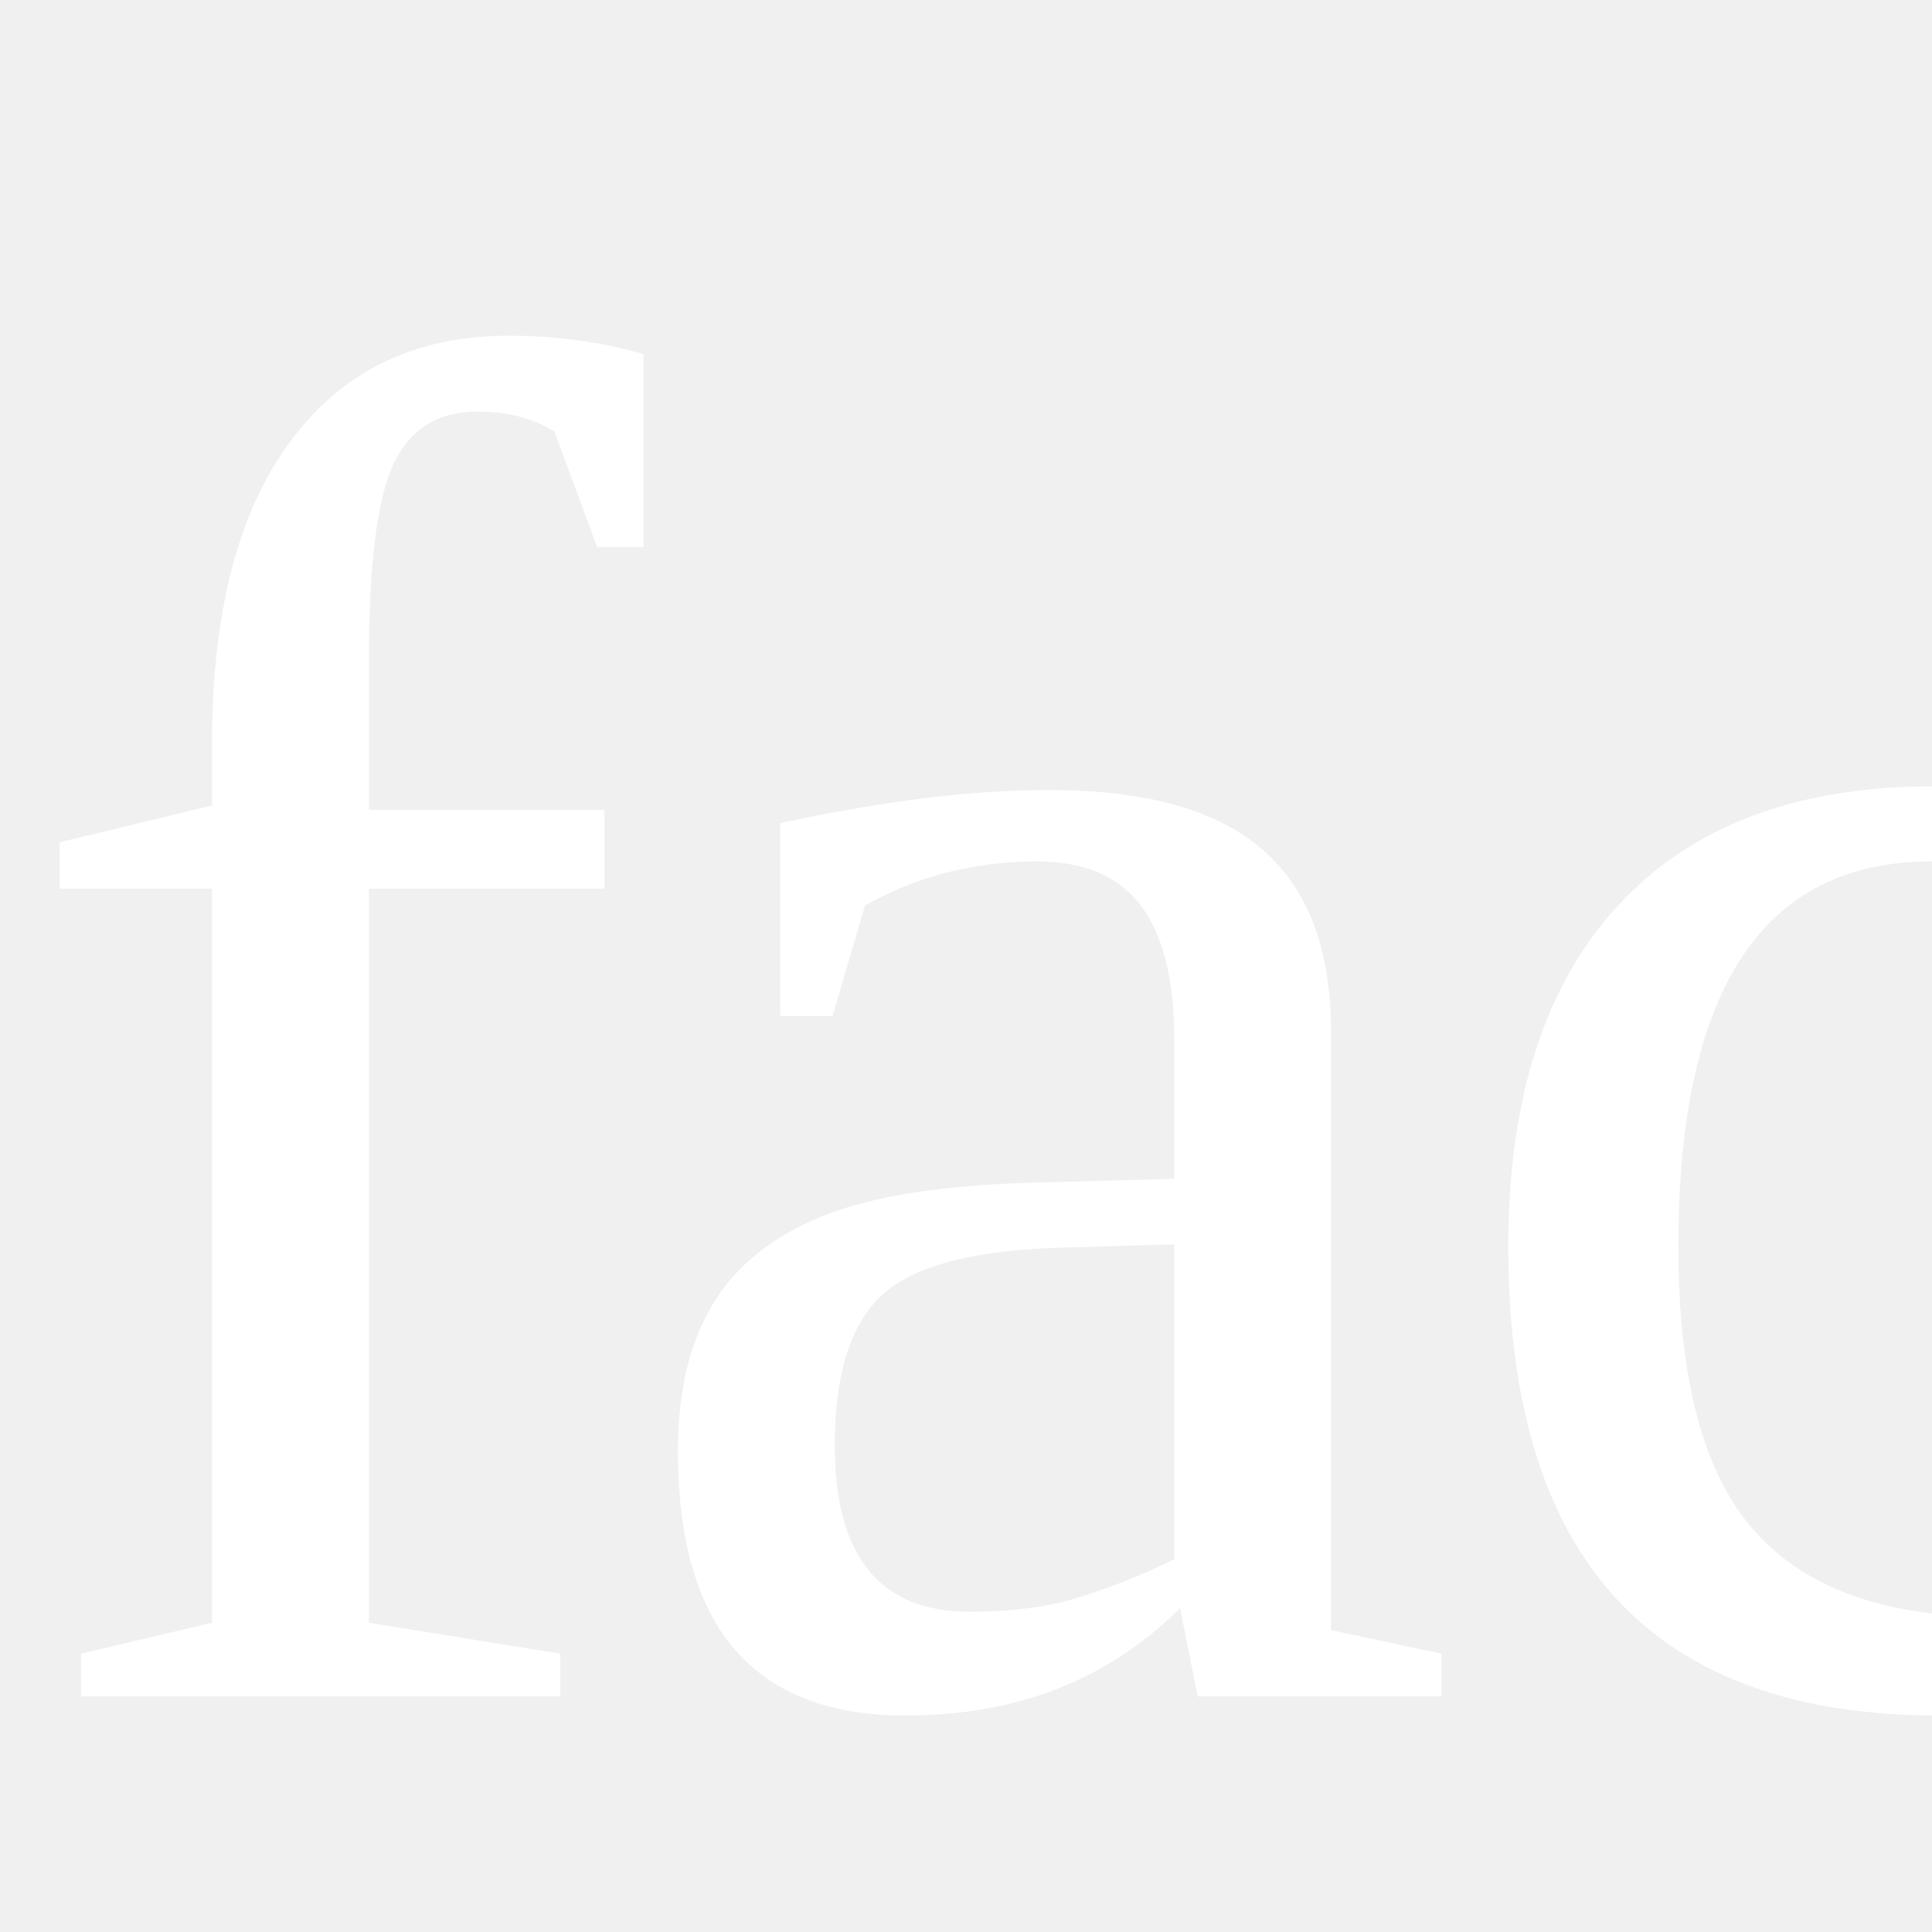
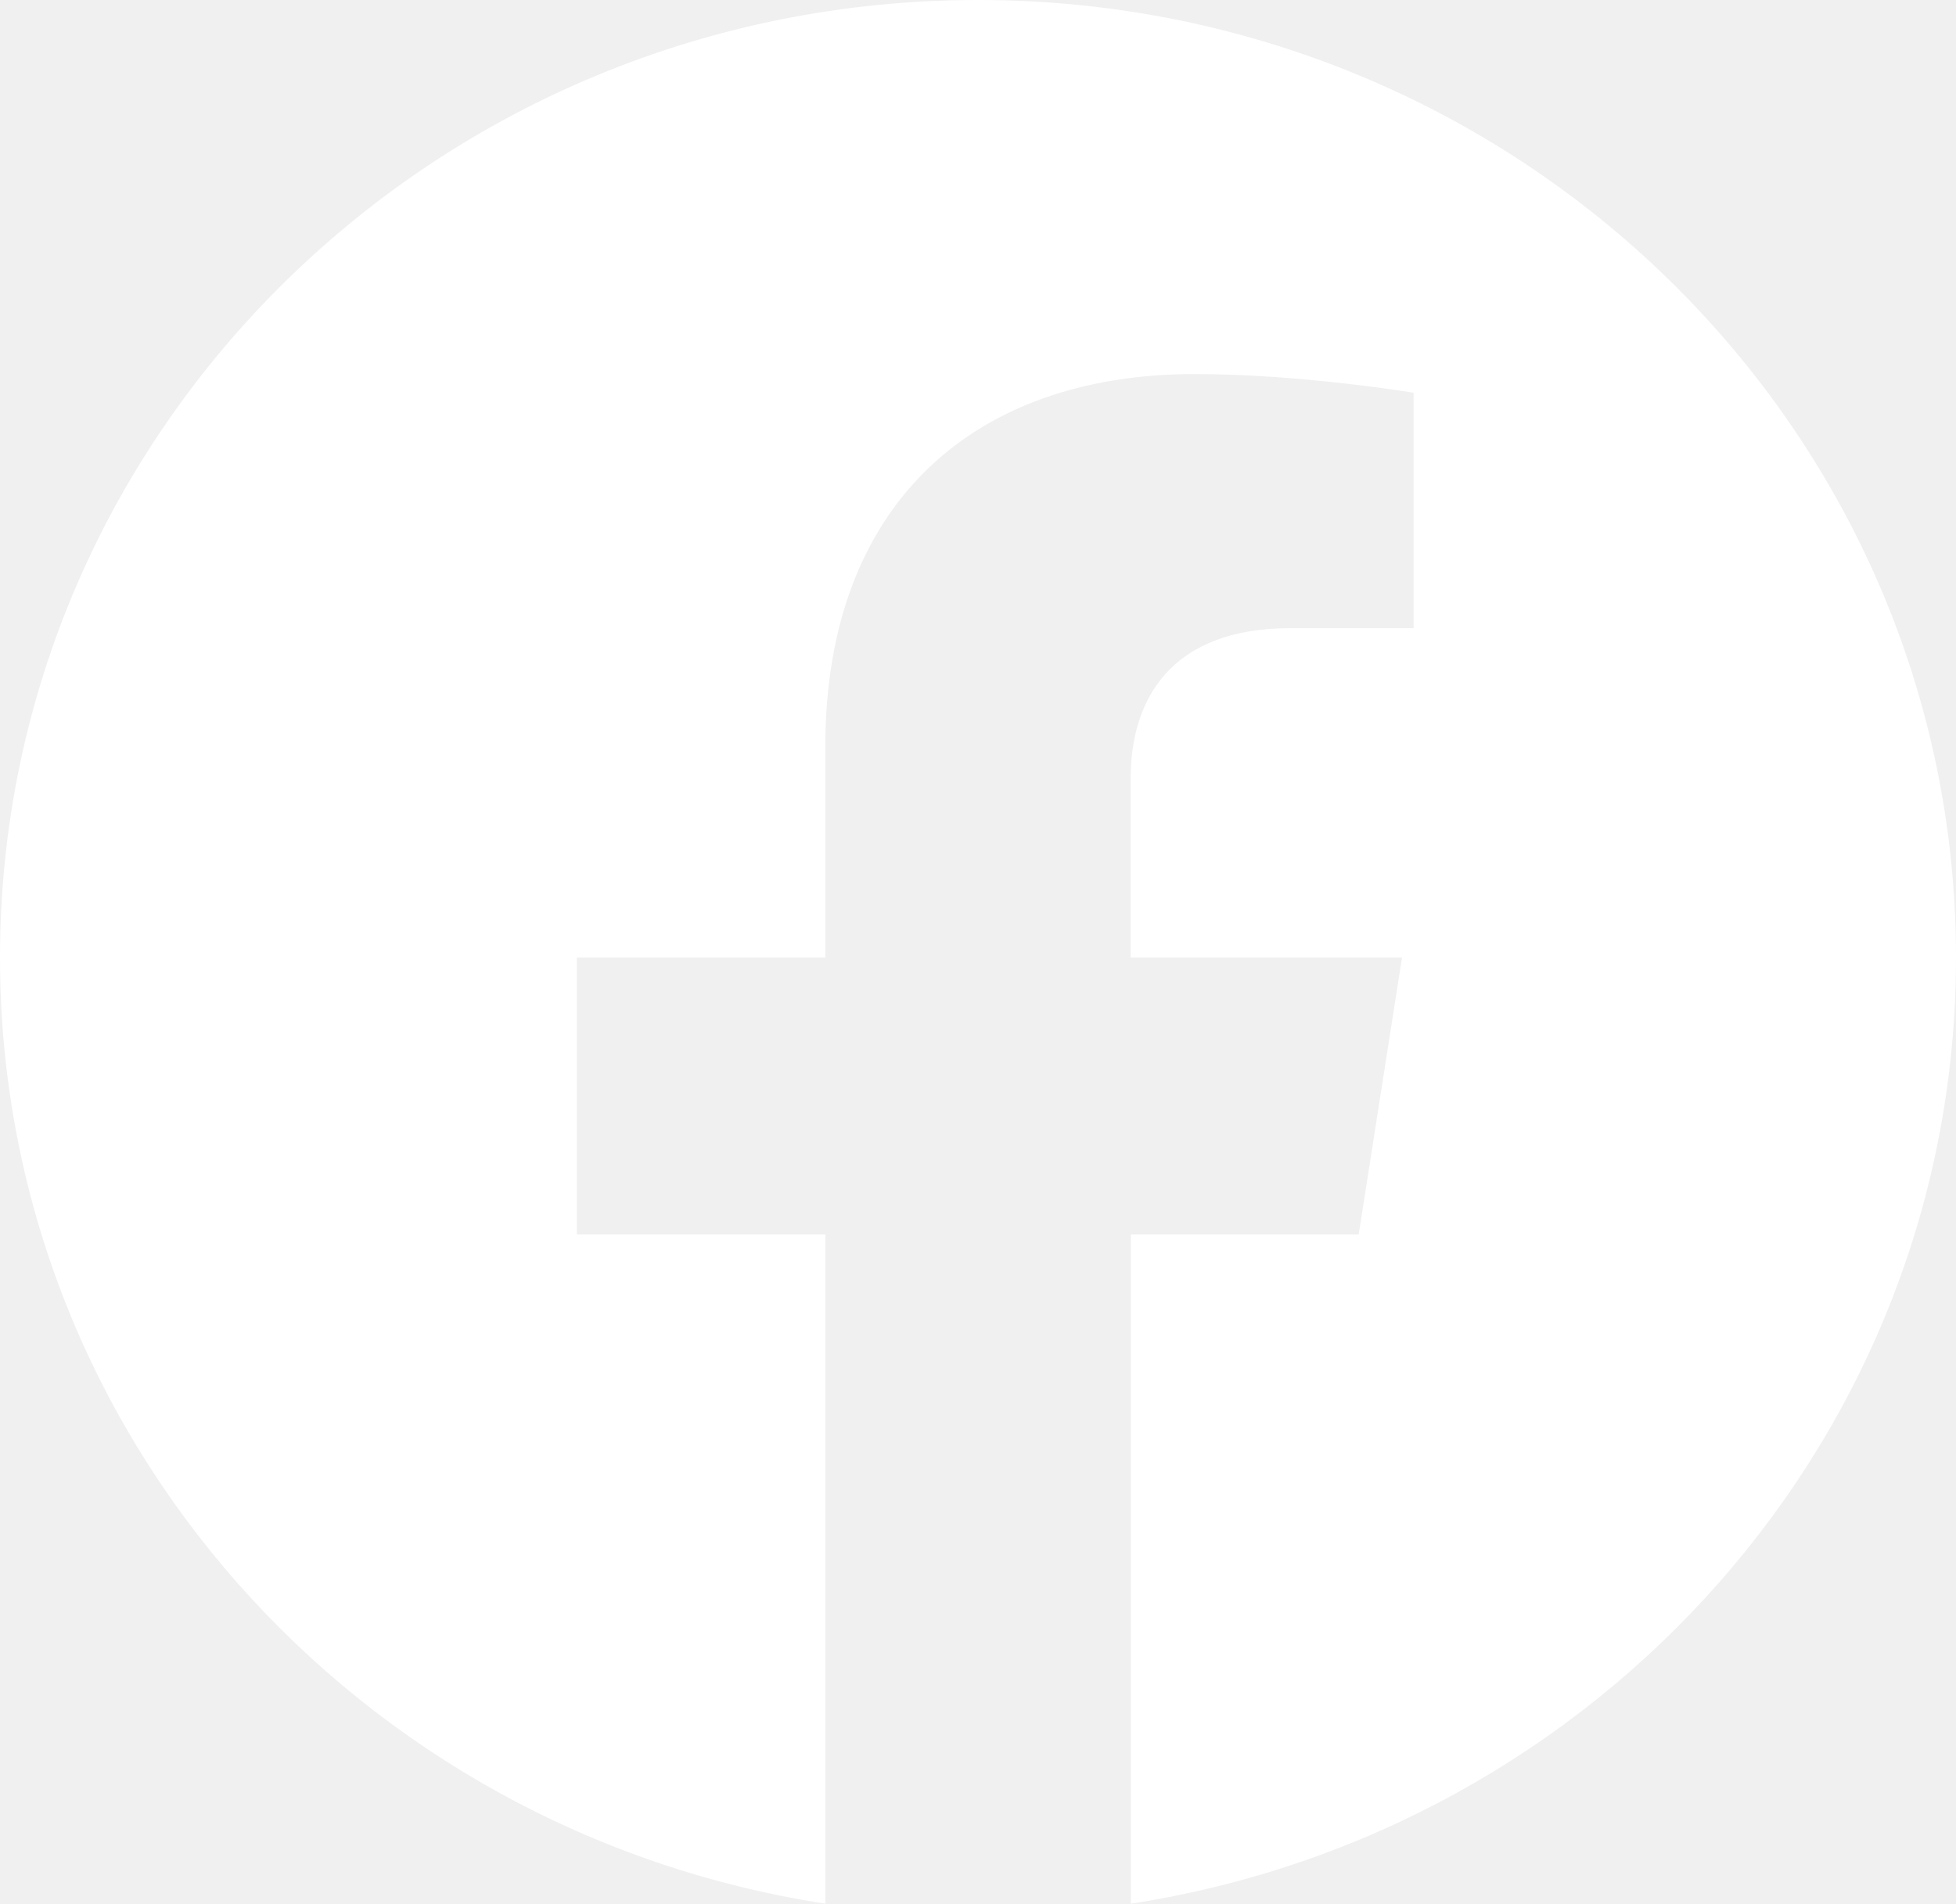
- <svg xmlns="http://www.w3.org/2000/svg" width="41px" height="41px" viewBox="0 0 41 41" version="1.1">
-   <g id="Page-1" stroke="none" stroke-width="1" fill="none" fill-rule="evenodd" font-family="FontAwesome6Brands-Regular, Font Awesome 6 Brands" font-size="41" font-weight="normal" letter-spacing="-0.705">
-     <g id="desktop-home" transform="translate(-672, -4471)" fill="#FFFFFF" fill-rule="nonzero">
-       <g id="Footer" transform="translate(-6, 4370)">
-         <text id="facebook">
-           <tspan x="678" y="137">facebook</tspan>
-         </text>
-       </g>
-     </g>
+ <svg xmlns="http://www.w3.org/2000/svg" id="Calque_2" data-name="Calque 2" viewBox="0 0 101.58 98.88">
+   <defs>
+     <style>
+       .cls-1 {
+         fill: #fff;
+       }
+     </style>
+   </defs>
+   <g id="Calque_1-2" data-name="Calque 1">
+     <path class="cls-1" d="M58.73,98.88v-34.76h11.83l2.25-14.38h-14.09v-9.34c0-3.93,1.97-7.77,8.28-7.77h6.41v-12.23s-5.81-.97-11.37-.97c-11.61,0-19.18,6.89-19.18,19.35v10.96h-12.9v14.38h12.9v34.76C18.57,95.14,0,74.56,0,49.74,0,22.26,22.73,0,50.79,0s50.79,22.26,50.79,49.74c0,24.83-18.57,45.4-42.85,49.14Z" />
  </g>
</svg>
